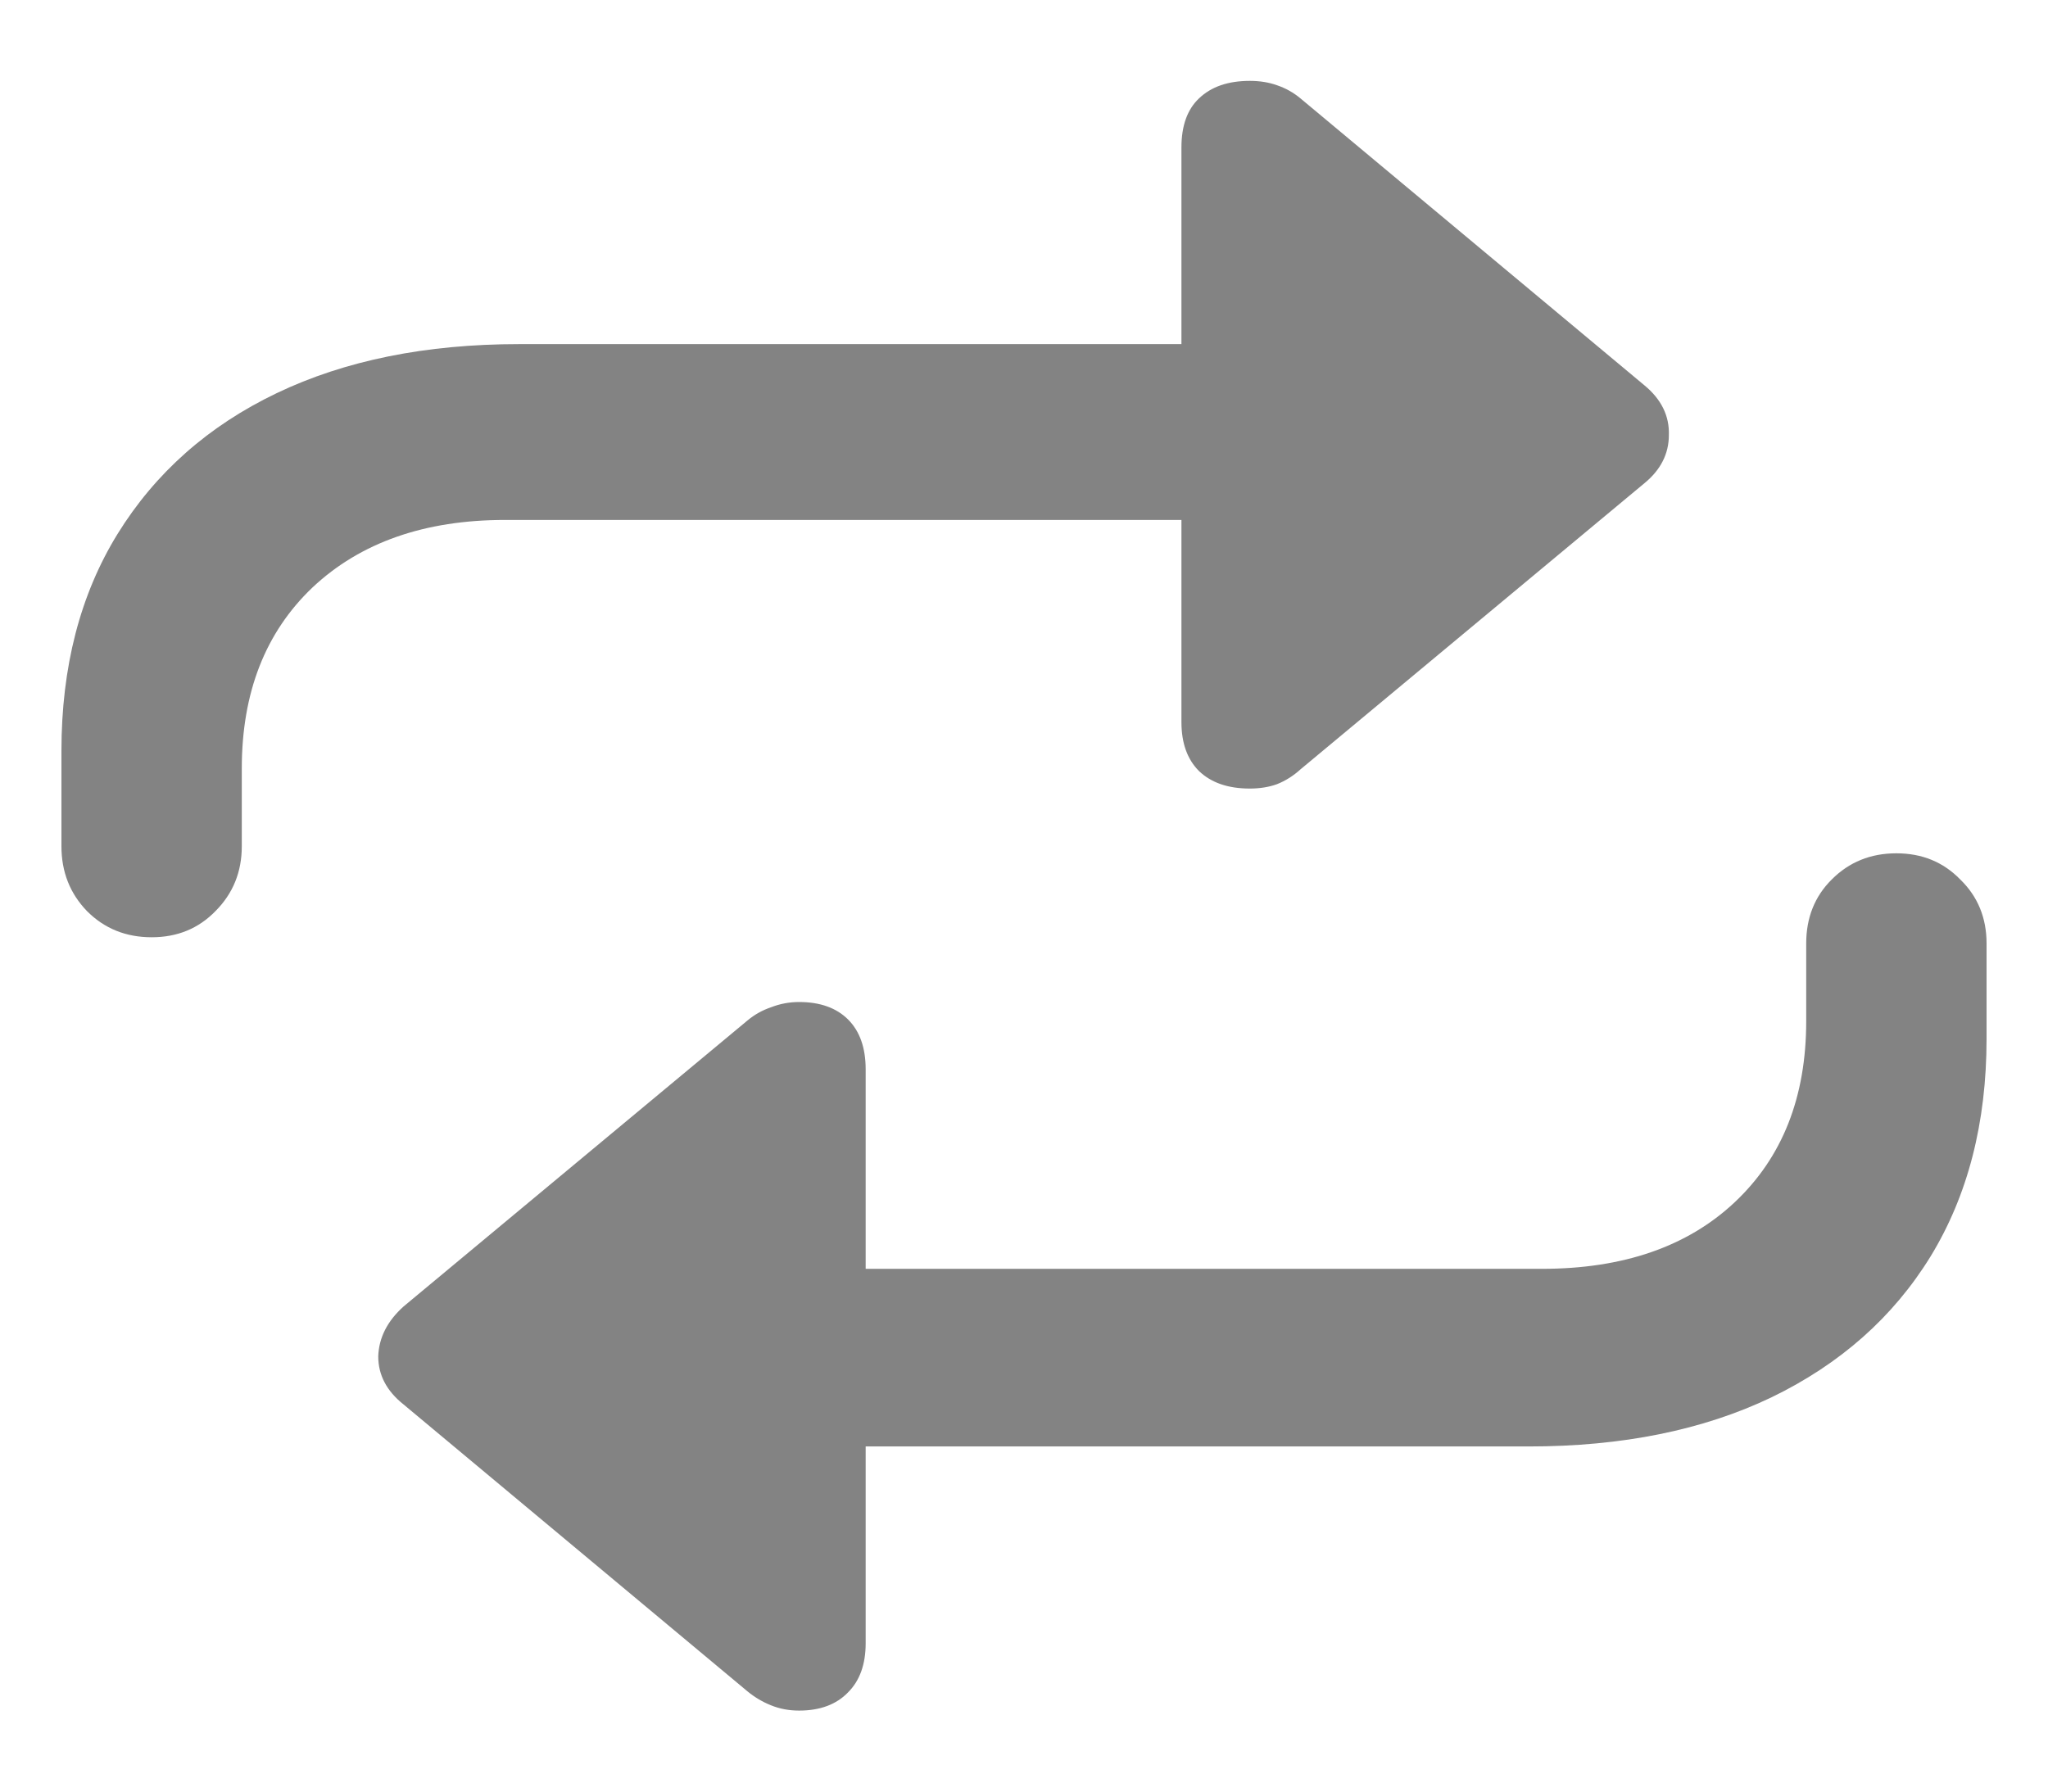
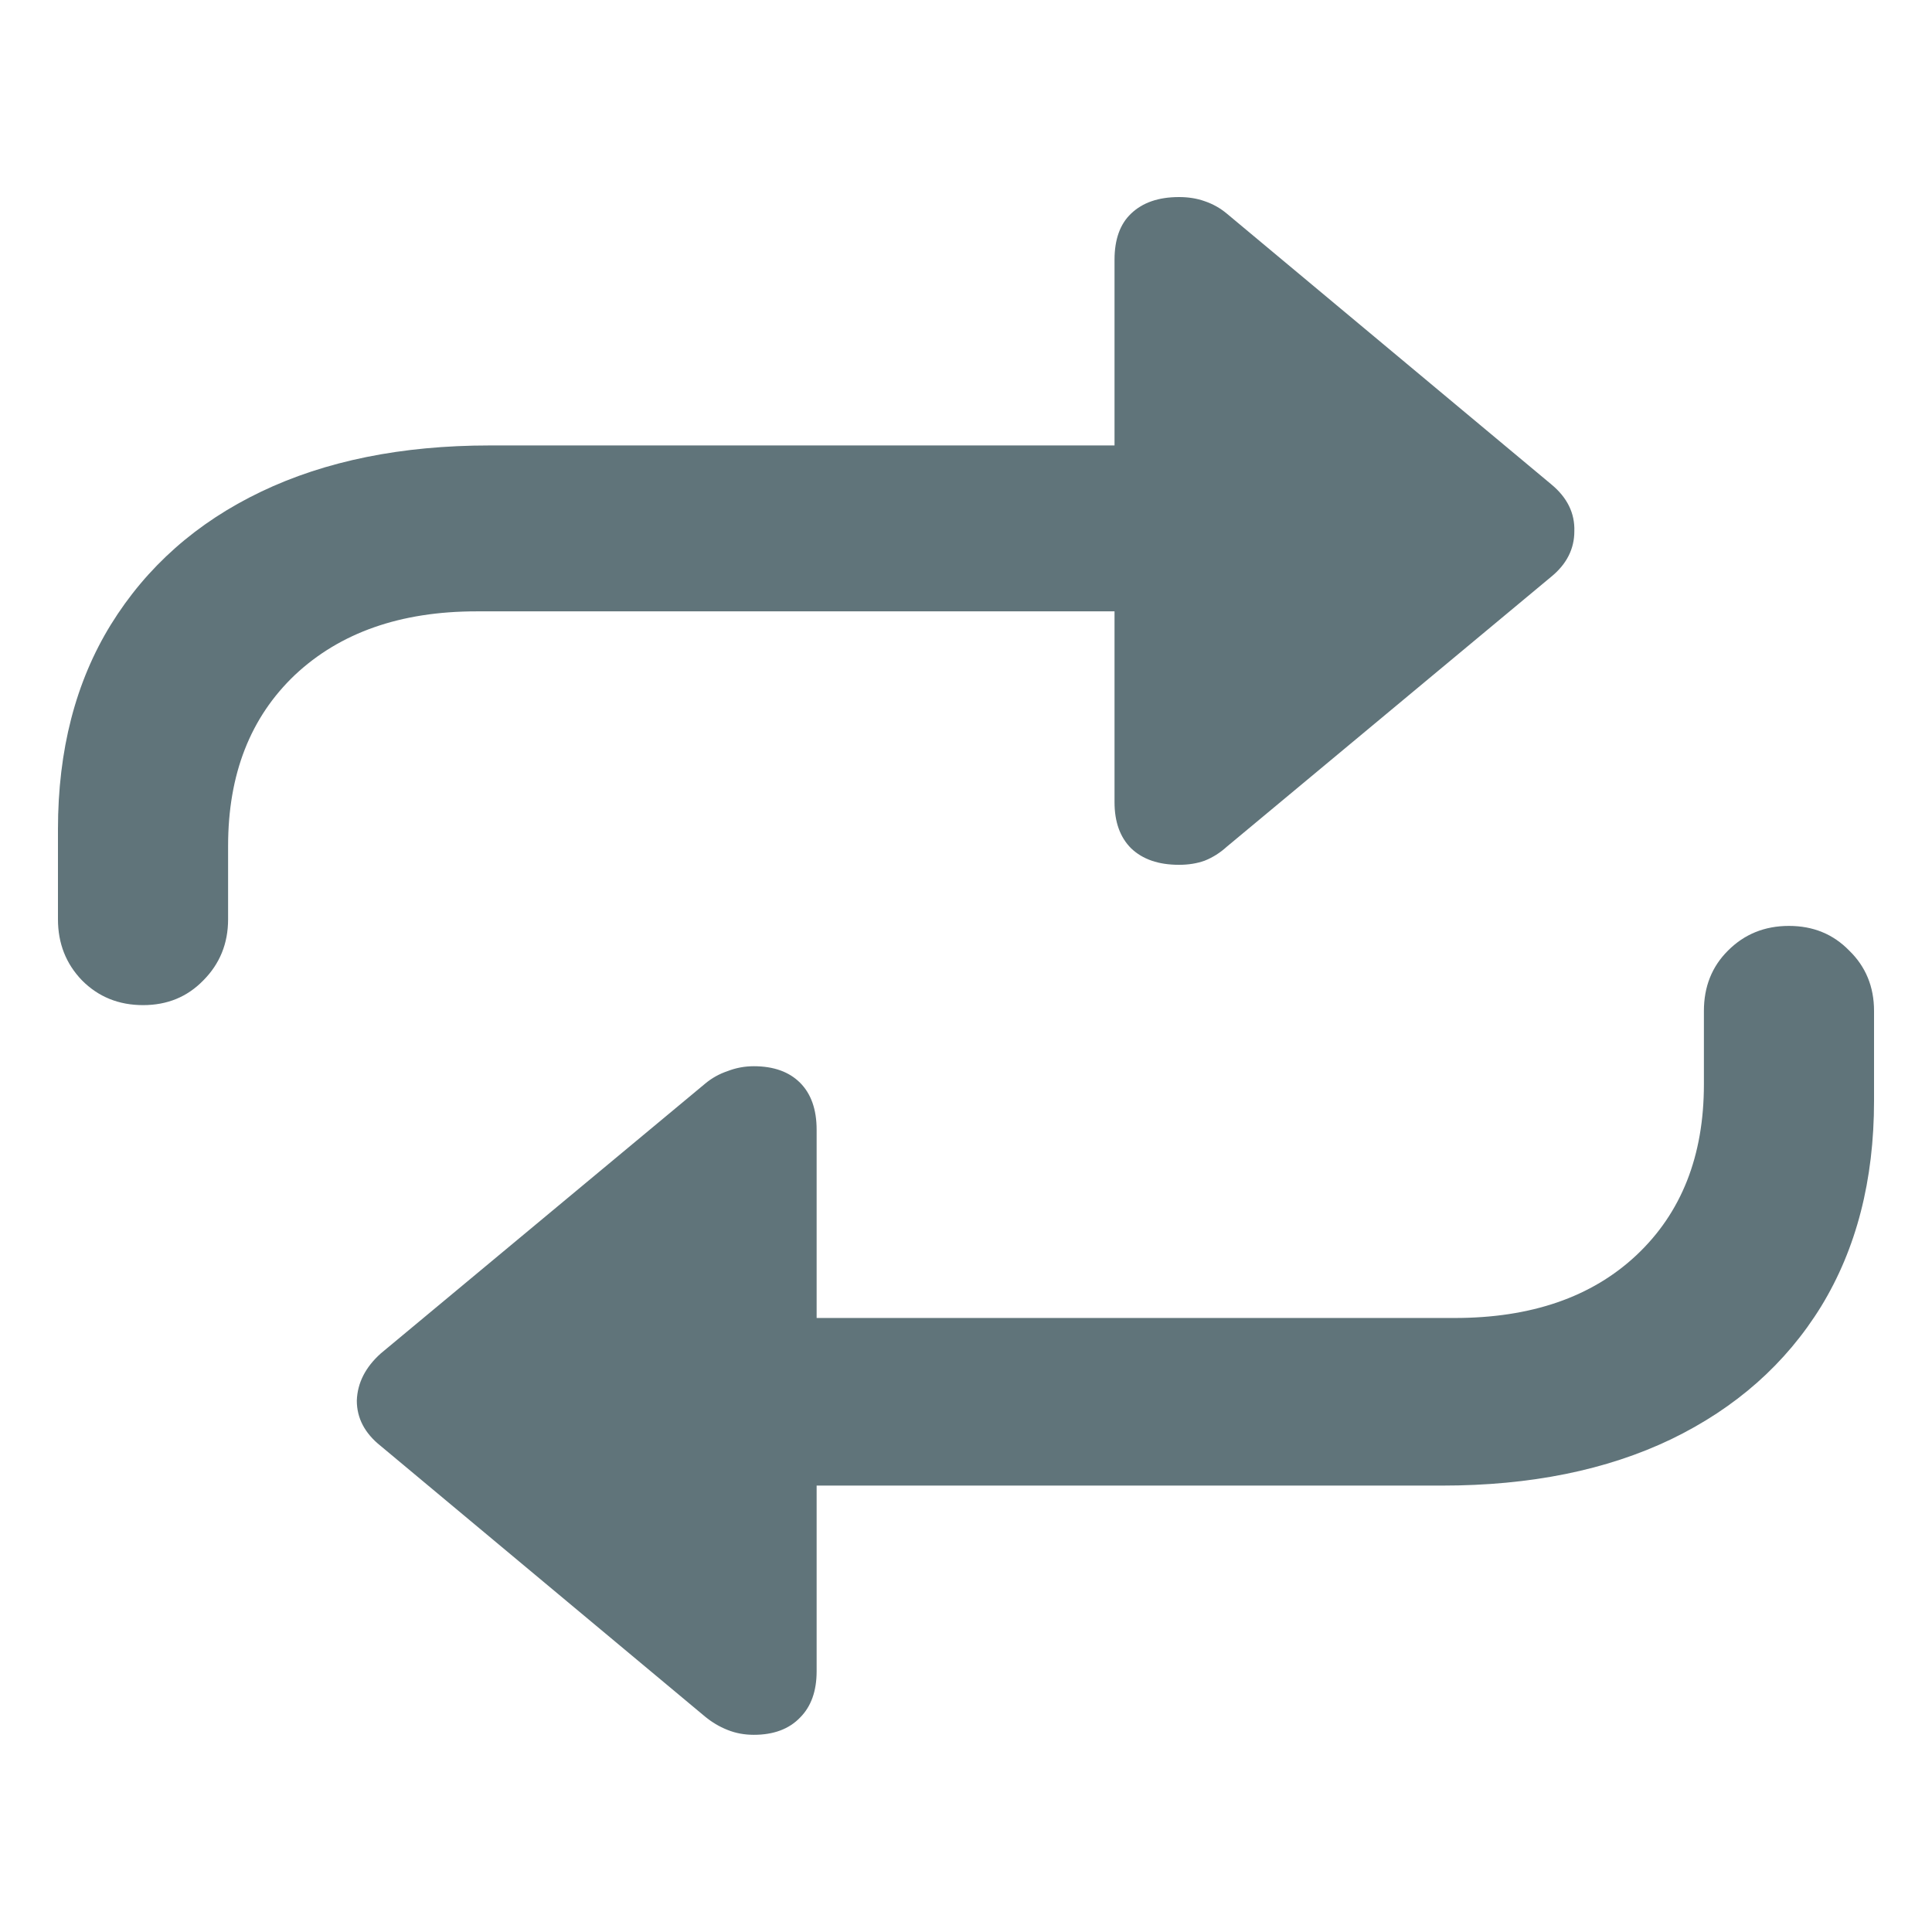
- <svg xmlns="http://www.w3.org/2000/svg" width="16" height="14" viewBox="0 0 16 14" fill="none">
-   <path d="M1.185 7.324C0.984 7.324 0.815 7.256 0.679 7.119C0.547 6.982 0.48 6.814 0.48 6.613V5.868C0.48 5.212 0.626 4.647 0.918 4.173C1.214 3.694 1.629 3.327 2.162 3.072C2.695 2.817 3.326 2.689 4.056 2.689H9.23V1.151C9.23 0.983 9.276 0.855 9.367 0.769C9.463 0.677 9.595 0.632 9.764 0.632C9.841 0.632 9.912 0.643 9.976 0.666C10.044 0.689 10.105 0.723 10.16 0.769L12.847 3.011C12.979 3.12 13.043 3.25 13.038 3.4C13.038 3.546 12.974 3.672 12.847 3.776L10.16 6.012C10.105 6.062 10.044 6.101 9.976 6.128C9.912 6.151 9.841 6.162 9.764 6.162C9.595 6.162 9.463 6.117 9.367 6.025C9.276 5.934 9.23 5.807 9.23 5.643V4.063H3.946C3.317 4.063 2.816 4.239 2.442 4.59C2.073 4.941 1.889 5.412 1.889 6.005V6.613C1.889 6.814 1.82 6.982 1.684 7.119C1.551 7.256 1.385 7.324 1.185 7.324ZM14.815 6.668C15.016 6.668 15.182 6.736 15.315 6.873C15.451 7.005 15.52 7.172 15.52 7.372V8.117C15.52 8.773 15.374 9.341 15.082 9.819C14.79 10.293 14.376 10.66 13.838 10.92C13.305 11.175 12.674 11.303 11.944 11.303H6.763V12.841C6.763 13.005 6.717 13.133 6.626 13.224C6.535 13.319 6.407 13.367 6.243 13.367C6.166 13.367 6.093 13.354 6.024 13.326C5.956 13.299 5.895 13.262 5.84 13.217L3.153 10.975C3.021 10.87 2.955 10.745 2.955 10.599C2.96 10.453 3.026 10.323 3.153 10.209L5.84 7.974C5.895 7.928 5.956 7.894 6.024 7.871C6.093 7.844 6.166 7.83 6.243 7.83C6.407 7.83 6.535 7.876 6.626 7.967C6.717 8.058 6.763 8.188 6.763 8.356V9.915H12.047C12.68 9.915 13.182 9.742 13.551 9.396C13.925 9.045 14.111 8.573 14.111 7.98V7.372C14.111 7.172 14.177 7.005 14.31 6.873C14.446 6.736 14.615 6.668 14.815 6.668Z" fill="#838383" />
+ <svg xmlns="http://www.w3.org/2000/svg" width="16" height="16" viewBox="0 0 16 16" fill="none">
+   <path d="M1.185 8.324C0.984 8.324 0.815 8.256 0.679 8.119C0.547 7.982 0.48 7.814 0.48 7.613V6.868C0.48 6.212 0.626 5.647 0.918 5.173C1.214 4.694 1.629 4.327 2.162 4.072C2.695 3.817 3.326 3.689 4.056 3.689H9.23V2.151C9.23 1.983 9.276 1.855 9.367 1.769C9.463 1.677 9.595 1.632 9.764 1.632C9.841 1.632 9.912 1.643 9.976 1.666C10.044 1.689 10.105 1.723 10.16 1.769L12.847 4.011C12.979 4.12 13.043 4.25 13.038 4.4C13.038 4.546 12.974 4.672 12.847 4.776L10.16 7.012C10.105 7.062 10.044 7.101 9.976 7.128C9.912 7.151 9.841 7.162 9.764 7.162C9.595 7.162 9.463 7.117 9.367 7.025C9.276 6.934 9.23 6.807 9.23 6.643V5.063H3.946C3.317 5.063 2.816 5.239 2.442 5.59C2.073 5.941 1.889 6.412 1.889 7.005V7.613C1.889 7.814 1.82 7.982 1.684 8.119C1.551 8.256 1.385 8.324 1.185 8.324ZM14.815 7.668C15.016 7.668 15.182 7.736 15.315 7.873C15.451 8.005 15.52 8.172 15.52 8.372V9.117C15.52 9.773 15.374 10.341 15.082 10.819C14.79 11.293 14.376 11.66 13.838 11.92C13.305 12.175 12.674 12.303 11.944 12.303H6.763V13.841C6.763 14.005 6.717 14.133 6.626 14.224C6.535 14.319 6.407 14.367 6.243 14.367C6.166 14.367 6.093 14.354 6.024 14.326C5.956 14.299 5.895 14.262 5.84 14.217L3.153 11.975C3.021 11.87 2.955 11.745 2.955 11.599C2.96 11.453 3.026 11.323 3.153 11.209L5.84 8.974C5.895 8.928 5.956 8.894 6.024 8.871C6.093 8.844 6.166 8.83 6.243 8.83C6.407 8.83 6.535 8.876 6.626 8.967C6.717 9.058 6.763 9.188 6.763 9.356V10.915H12.047C12.68 10.915 13.182 10.742 13.551 10.396C13.925 10.045 14.111 9.573 14.111 8.98V8.372C14.111 8.172 14.177 8.005 14.31 7.873C14.446 7.736 14.615 7.668 14.815 7.668Z" fill="#0F2D35" fill-opacity="0.66" />
</svg>
